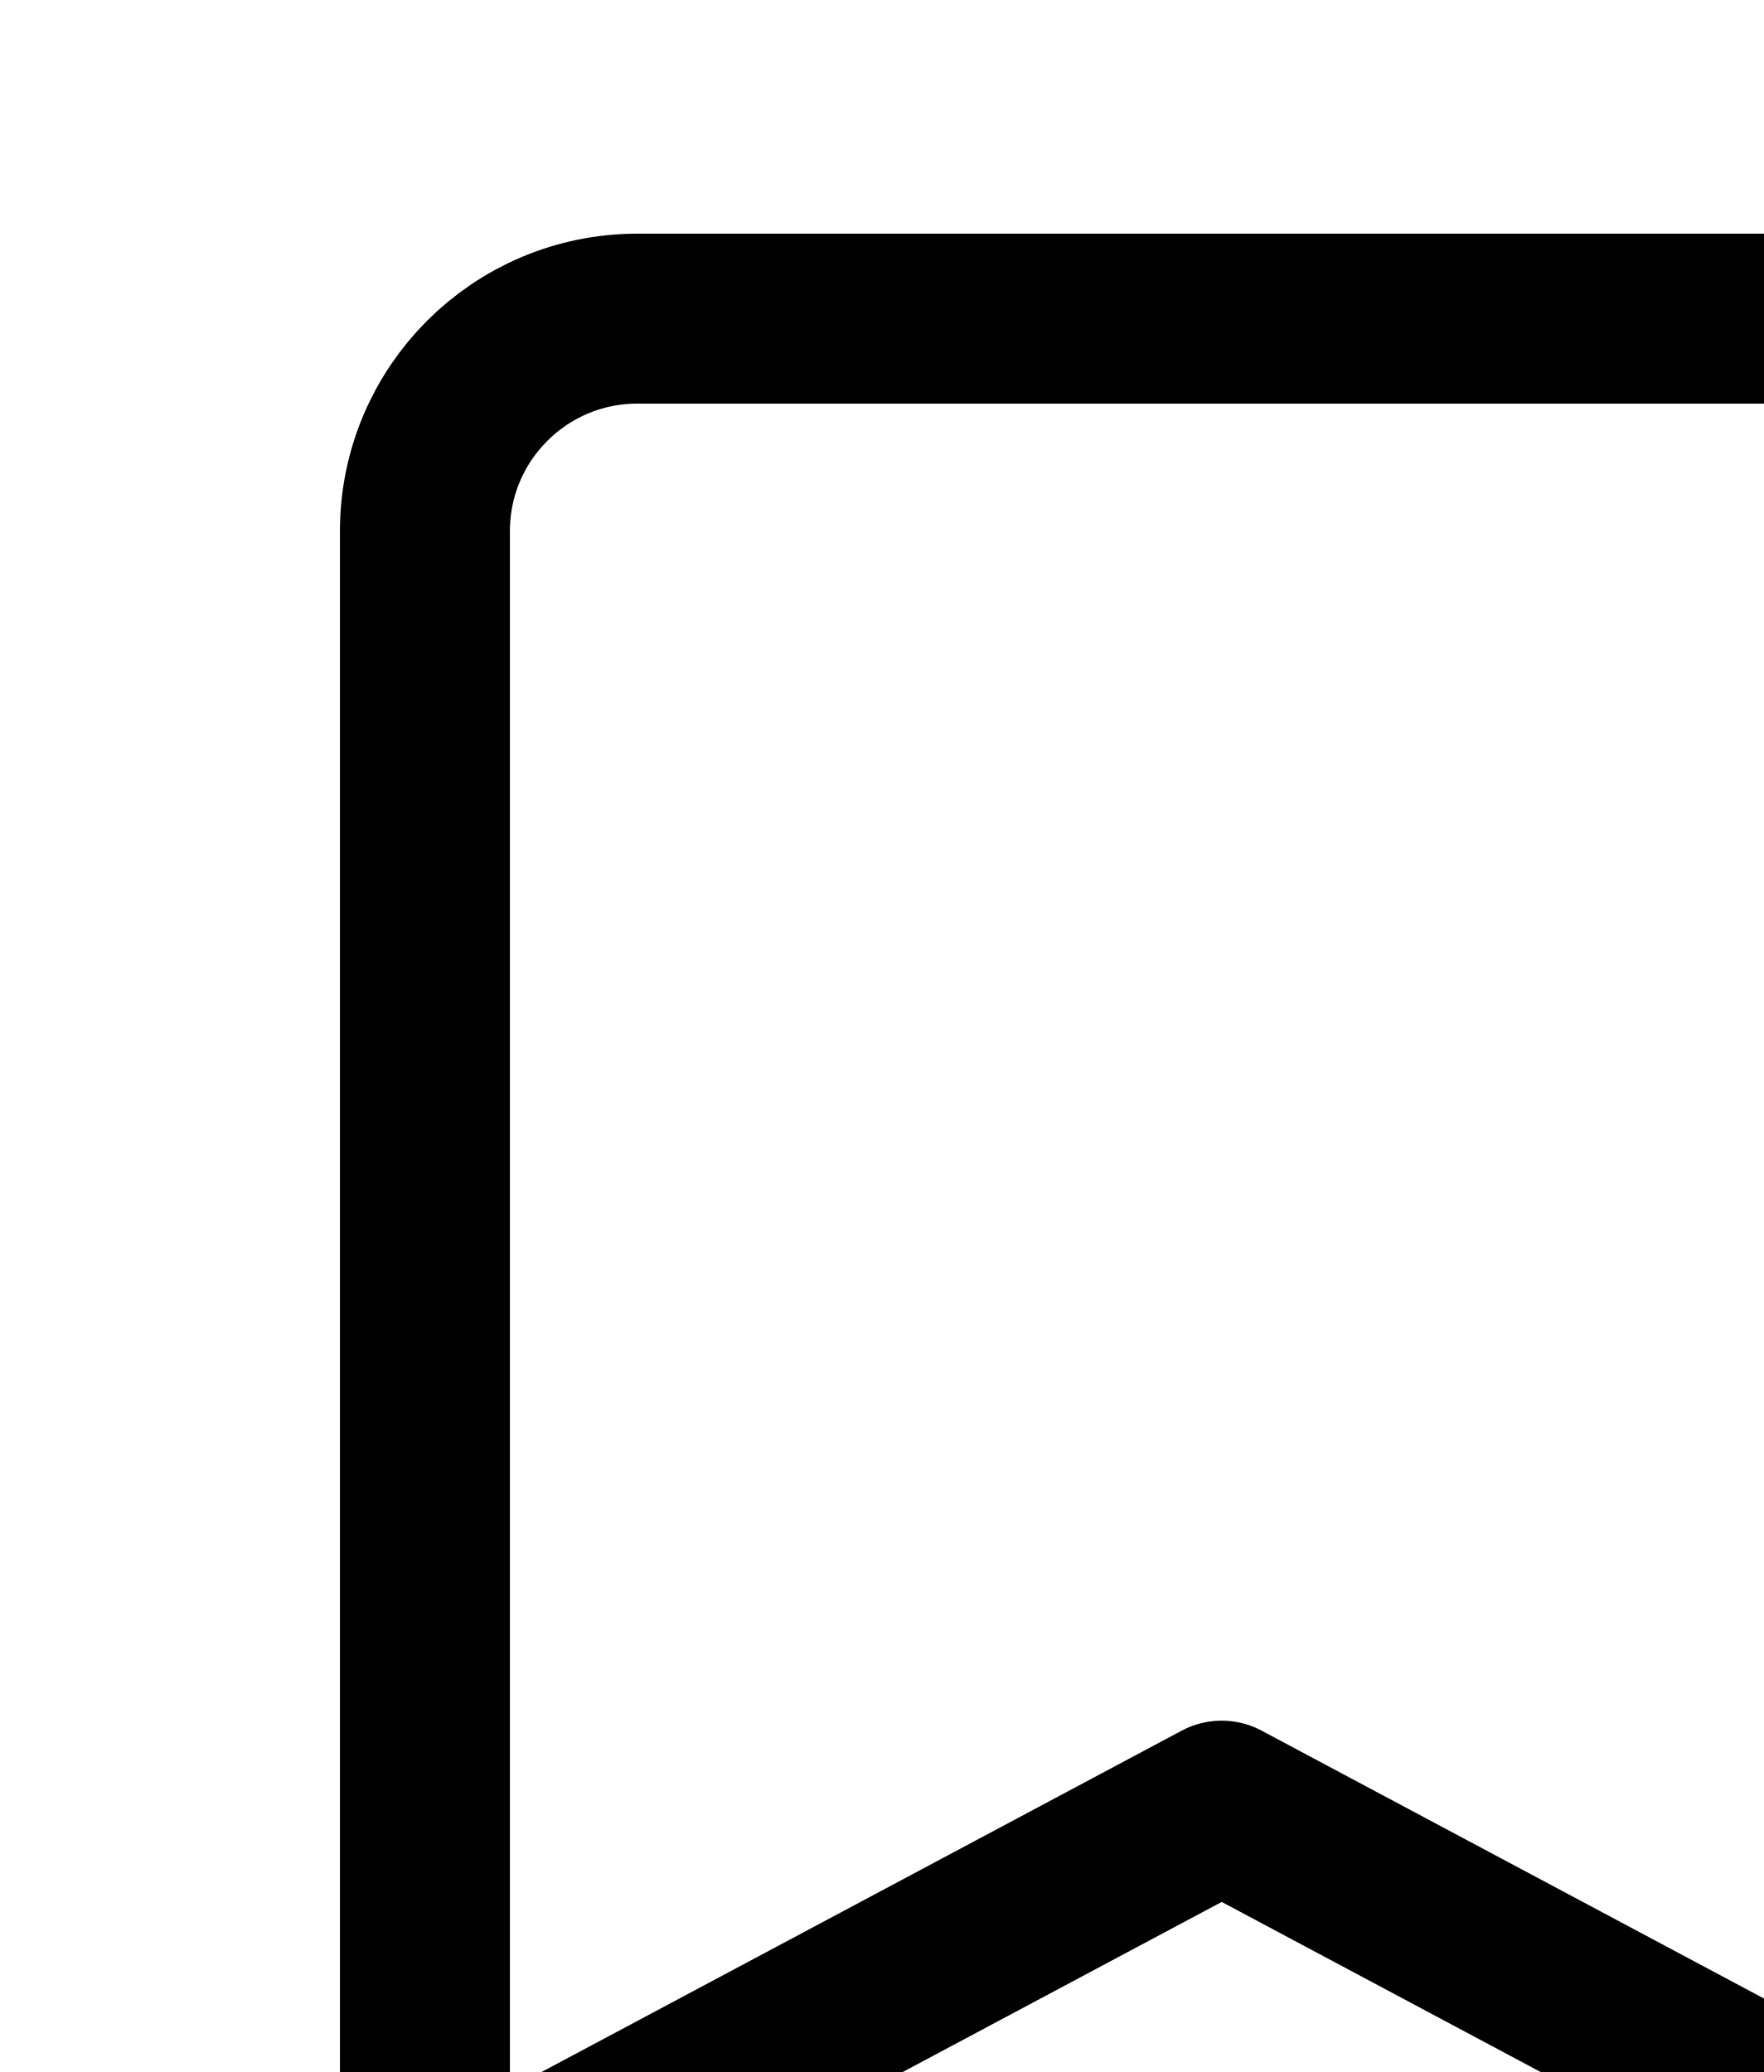
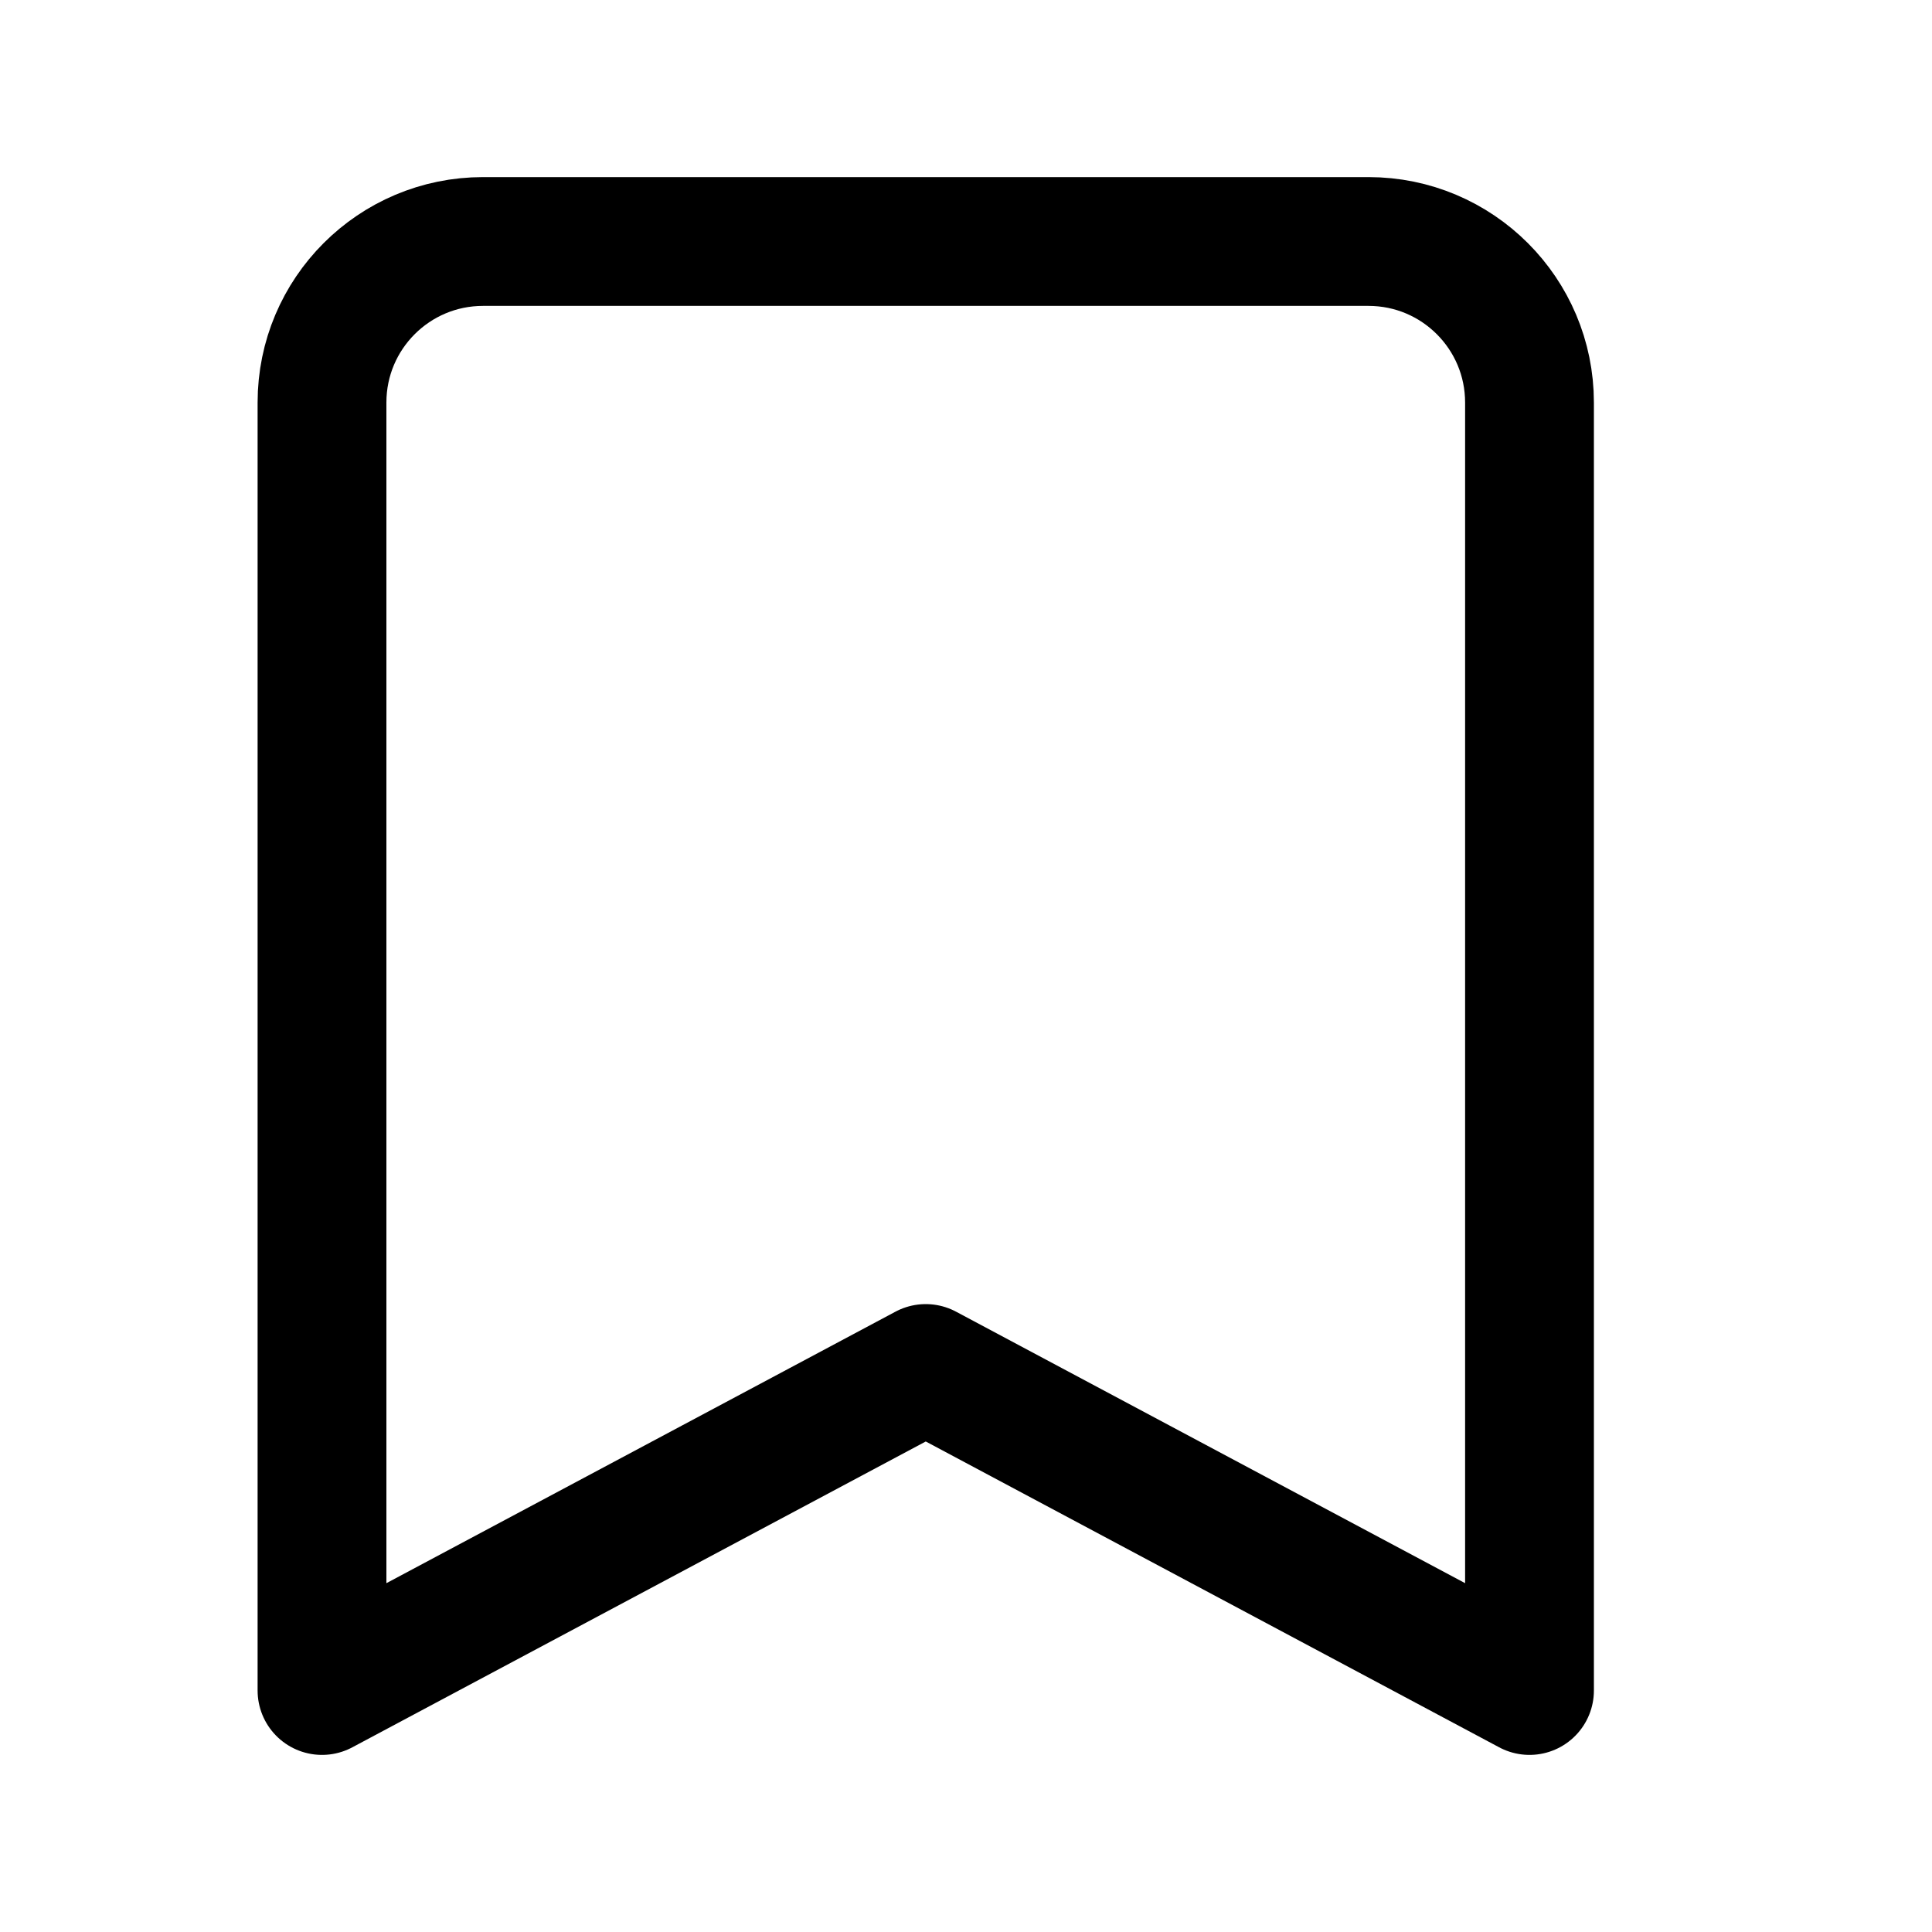
- <svg fill="none" stroke="currentColor" stroke-linecap="round" stroke-linejoin="round" stroke-width="1.6" viewbox="0 0 24 24">
+ <svg fill="none" stroke="currentColor" stroke-linecap="round" stroke-linejoin="round" stroke-width="1.6" viewBox="0 0 24 24">
  <path d="M6 3h11a2 2 0 0 1 2 2v16l-7.5-4L4 21V5a2 2 0 0 1 2-2Z" />
</svg>
